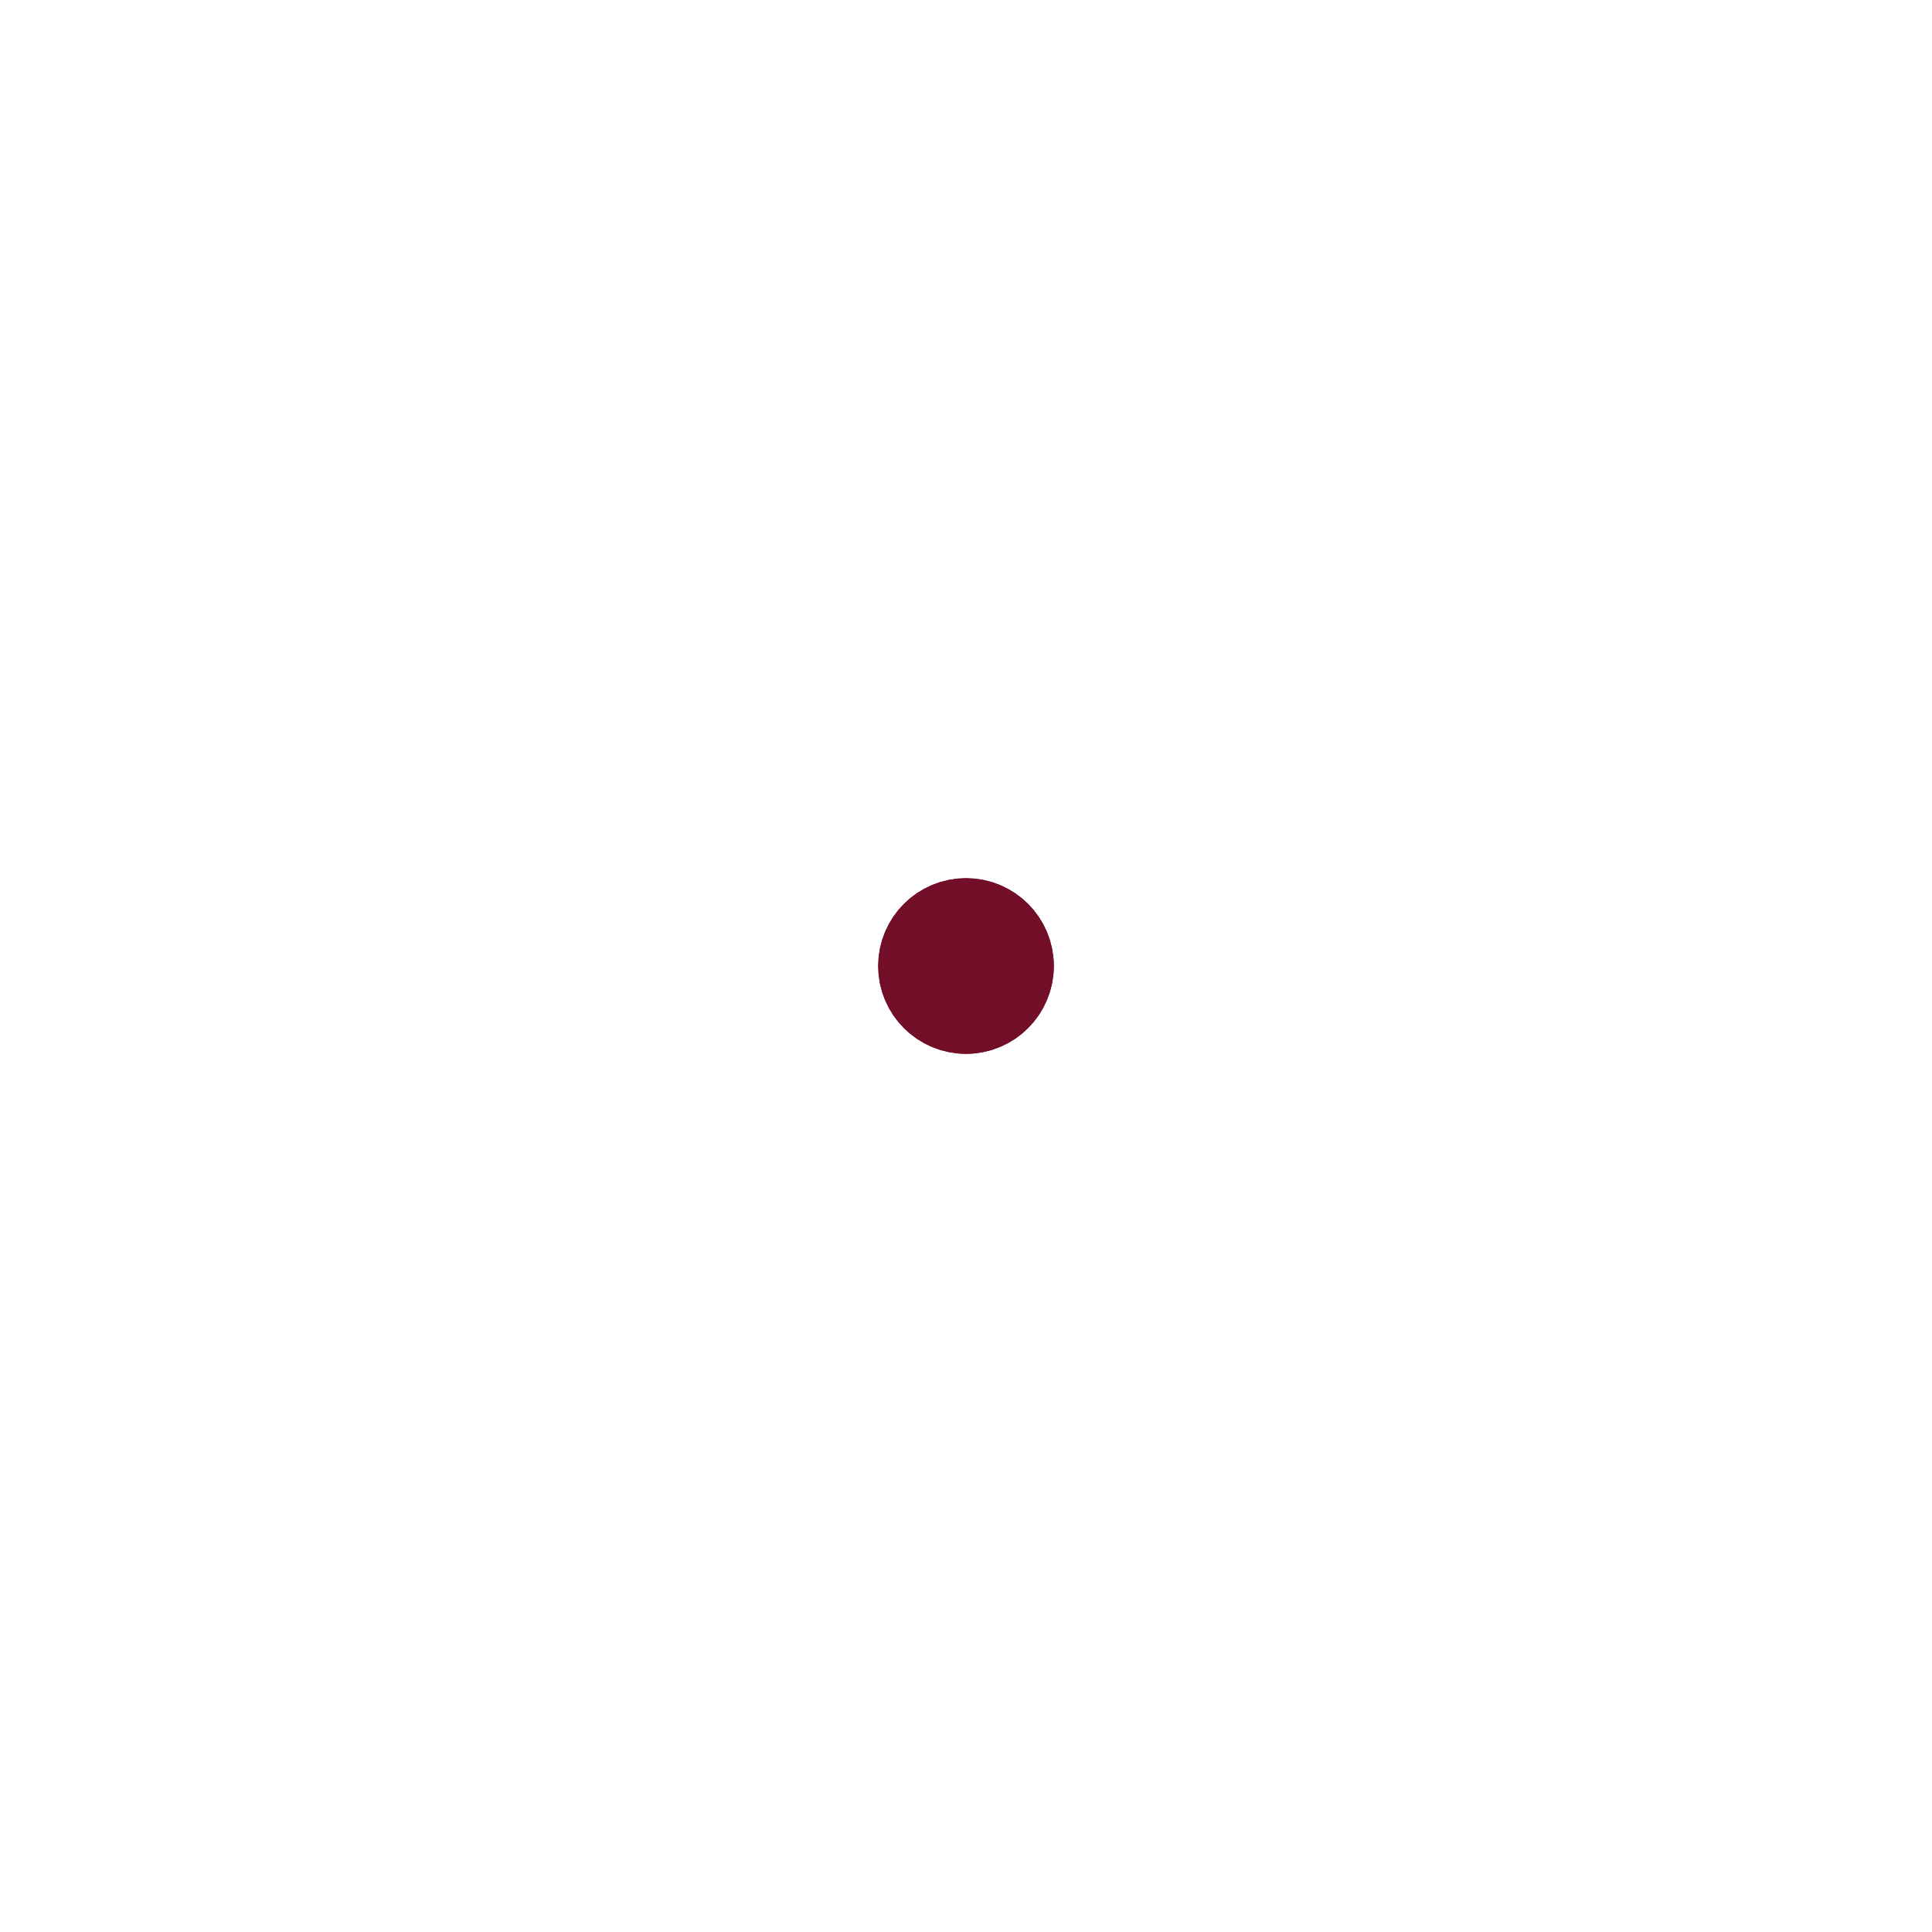
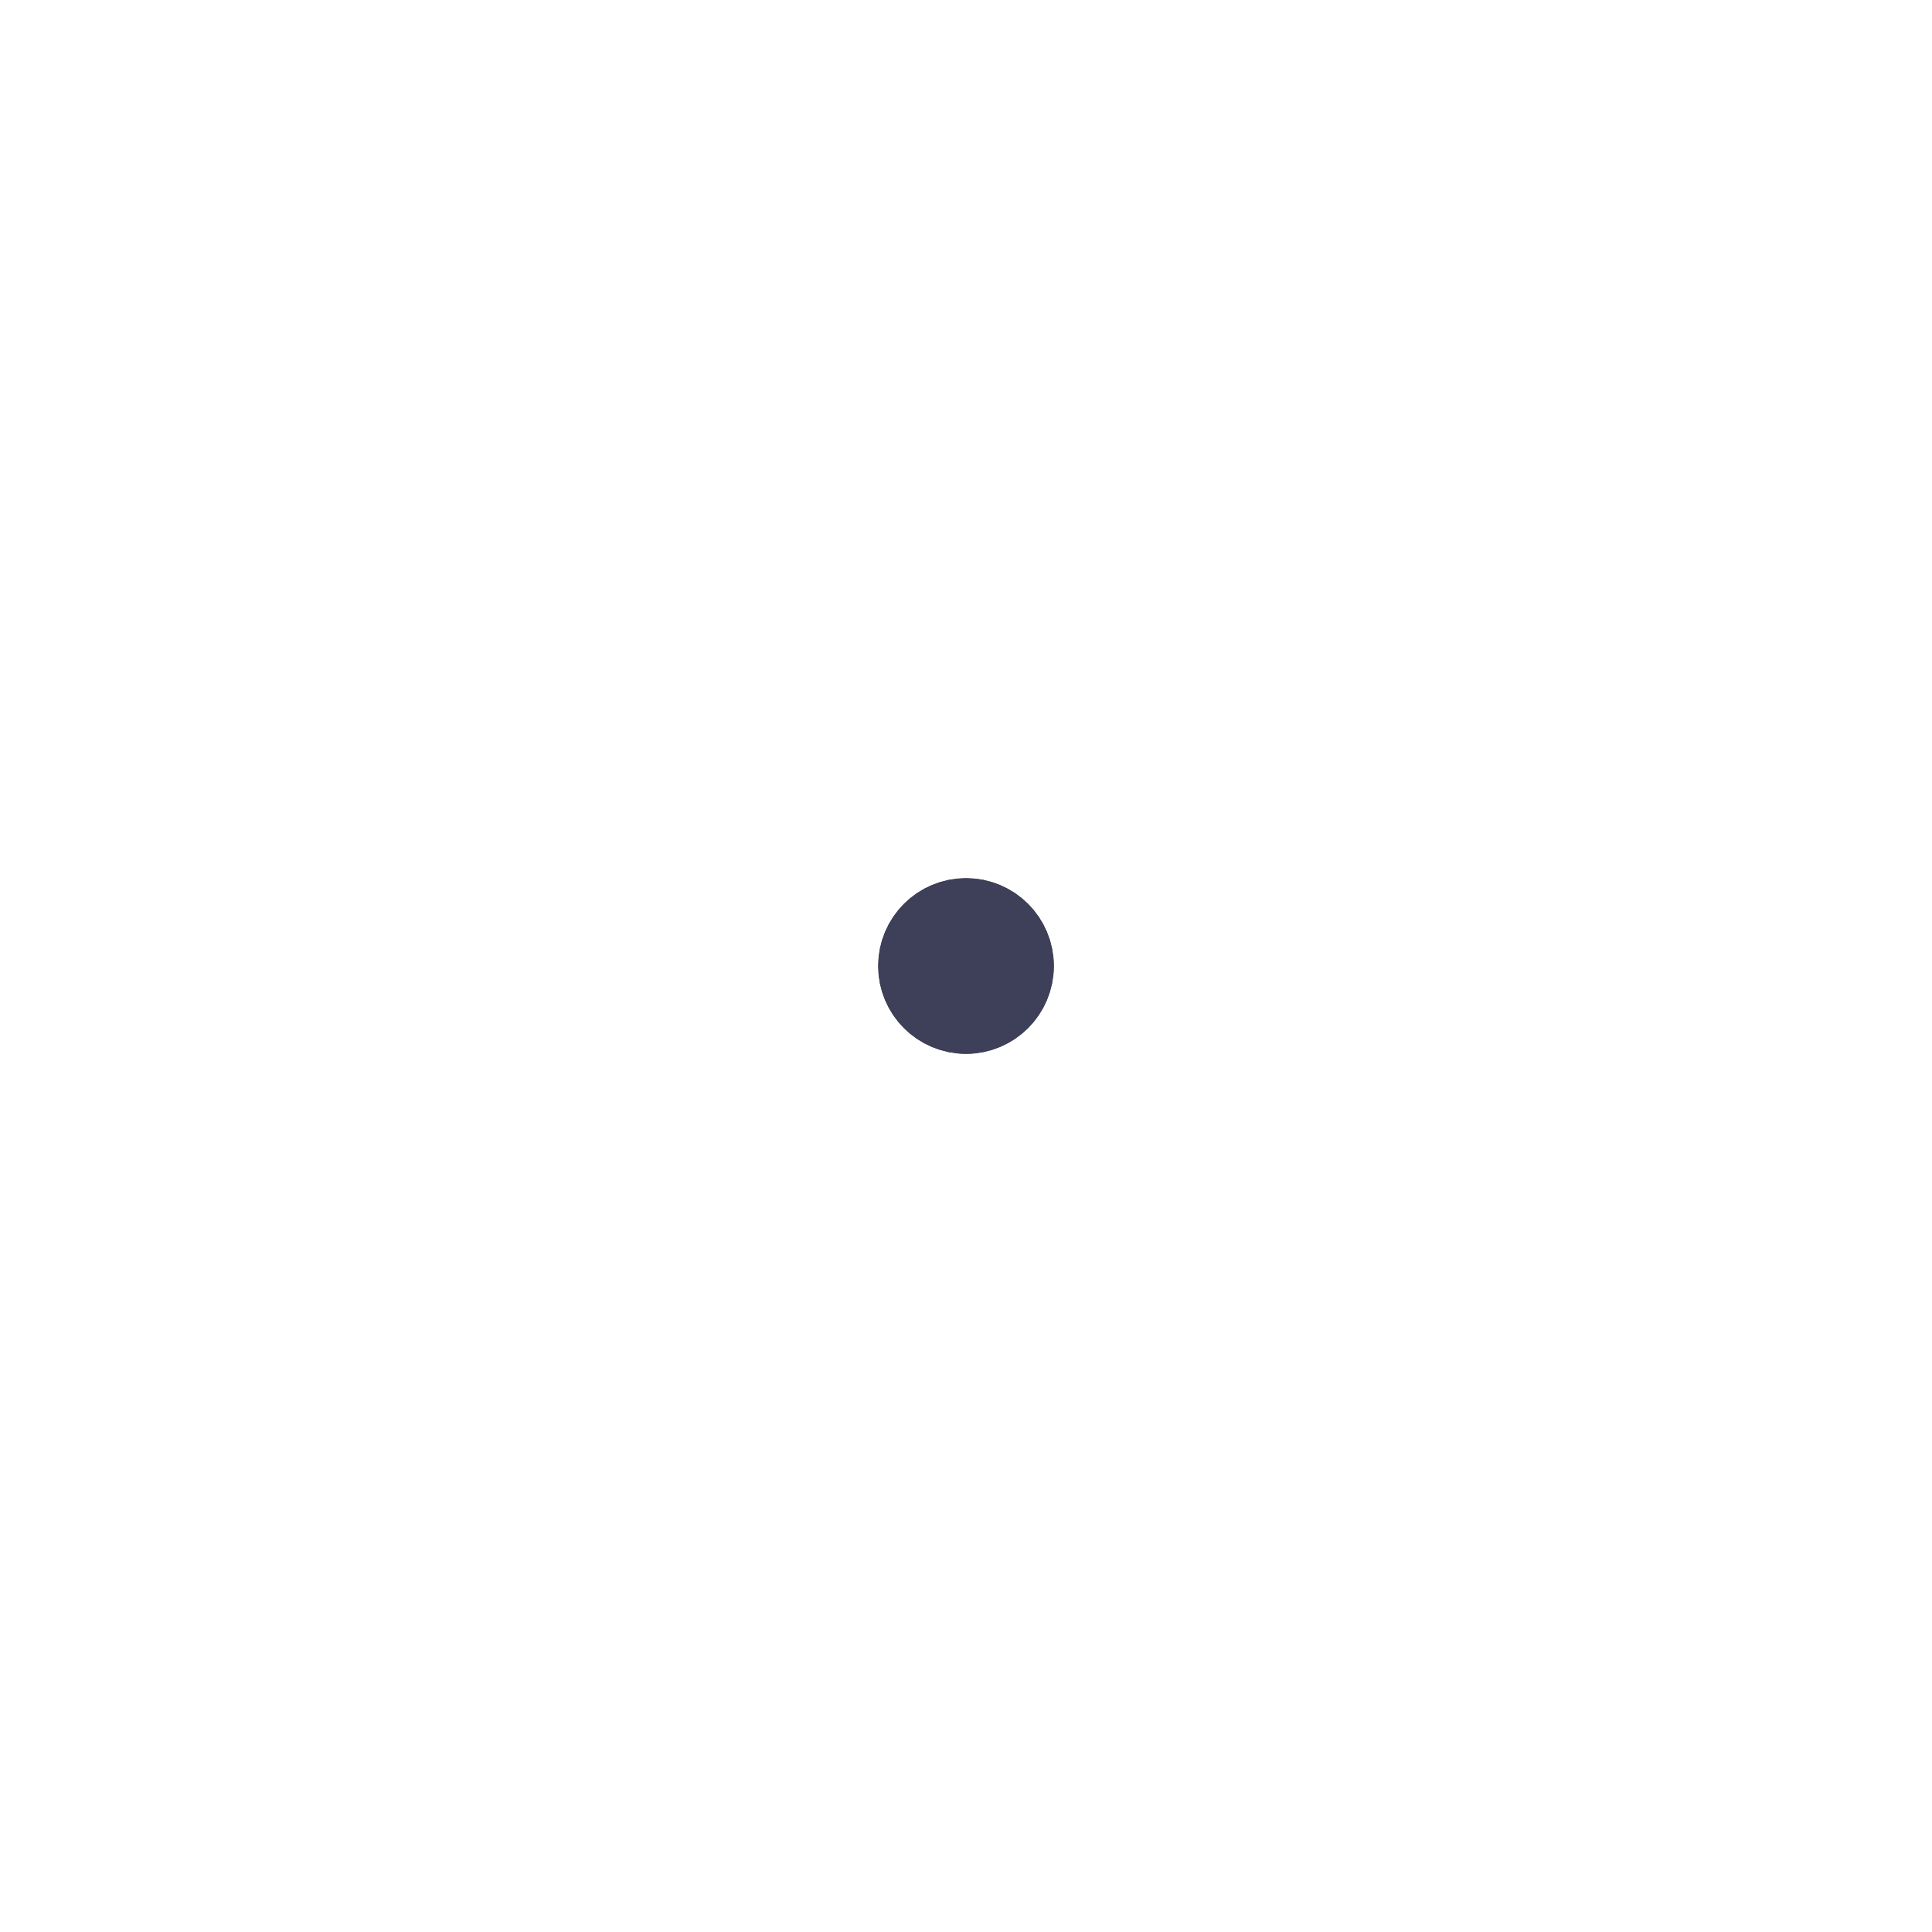
- <svg xmlns="http://www.w3.org/2000/svg" width="44" height="44" viewBox="0 0 44 44" stroke="#720e28">
+ <svg xmlns="http://www.w3.org/2000/svg" width="44" height="44" viewBox="0 0 44 44" stroke="#3E3F58">
  <g fill="none" fill-rule="evenodd" stroke-width="2">
    <circle cx="22" cy="22" r="1">
      <animate attributeName="r" begin="0s" dur="1.8s" values="1; 20" calcMode="spline" keyTimes="0; 1" keySplines="0.165, 0.84, 0.44, 1" repeatCount="indefinite" />
      <animate attributeName="stroke-opacity" begin="0s" dur="1.8s" values="1; 0" calcMode="spline" keyTimes="0; 1" keySplines="0.3, 0.61, 0.355, 1" repeatCount="indefinite" />
    </circle>
    <circle cx="22" cy="22" r="1">
      <animate attributeName="r" begin="-0.9s" dur="1.8s" values="1; 20" calcMode="spline" keyTimes="0; 1" keySplines="0.165, 0.84, 0.44, 1" repeatCount="indefinite" />
      <animate attributeName="stroke-opacity" begin="-0.9s" dur="1.8s" values="1; 0" calcMode="spline" keyTimes="0; 1" keySplines="0.3, 0.61, 0.355, 1" repeatCount="indefinite" />
    </circle>
  </g>
</svg>
